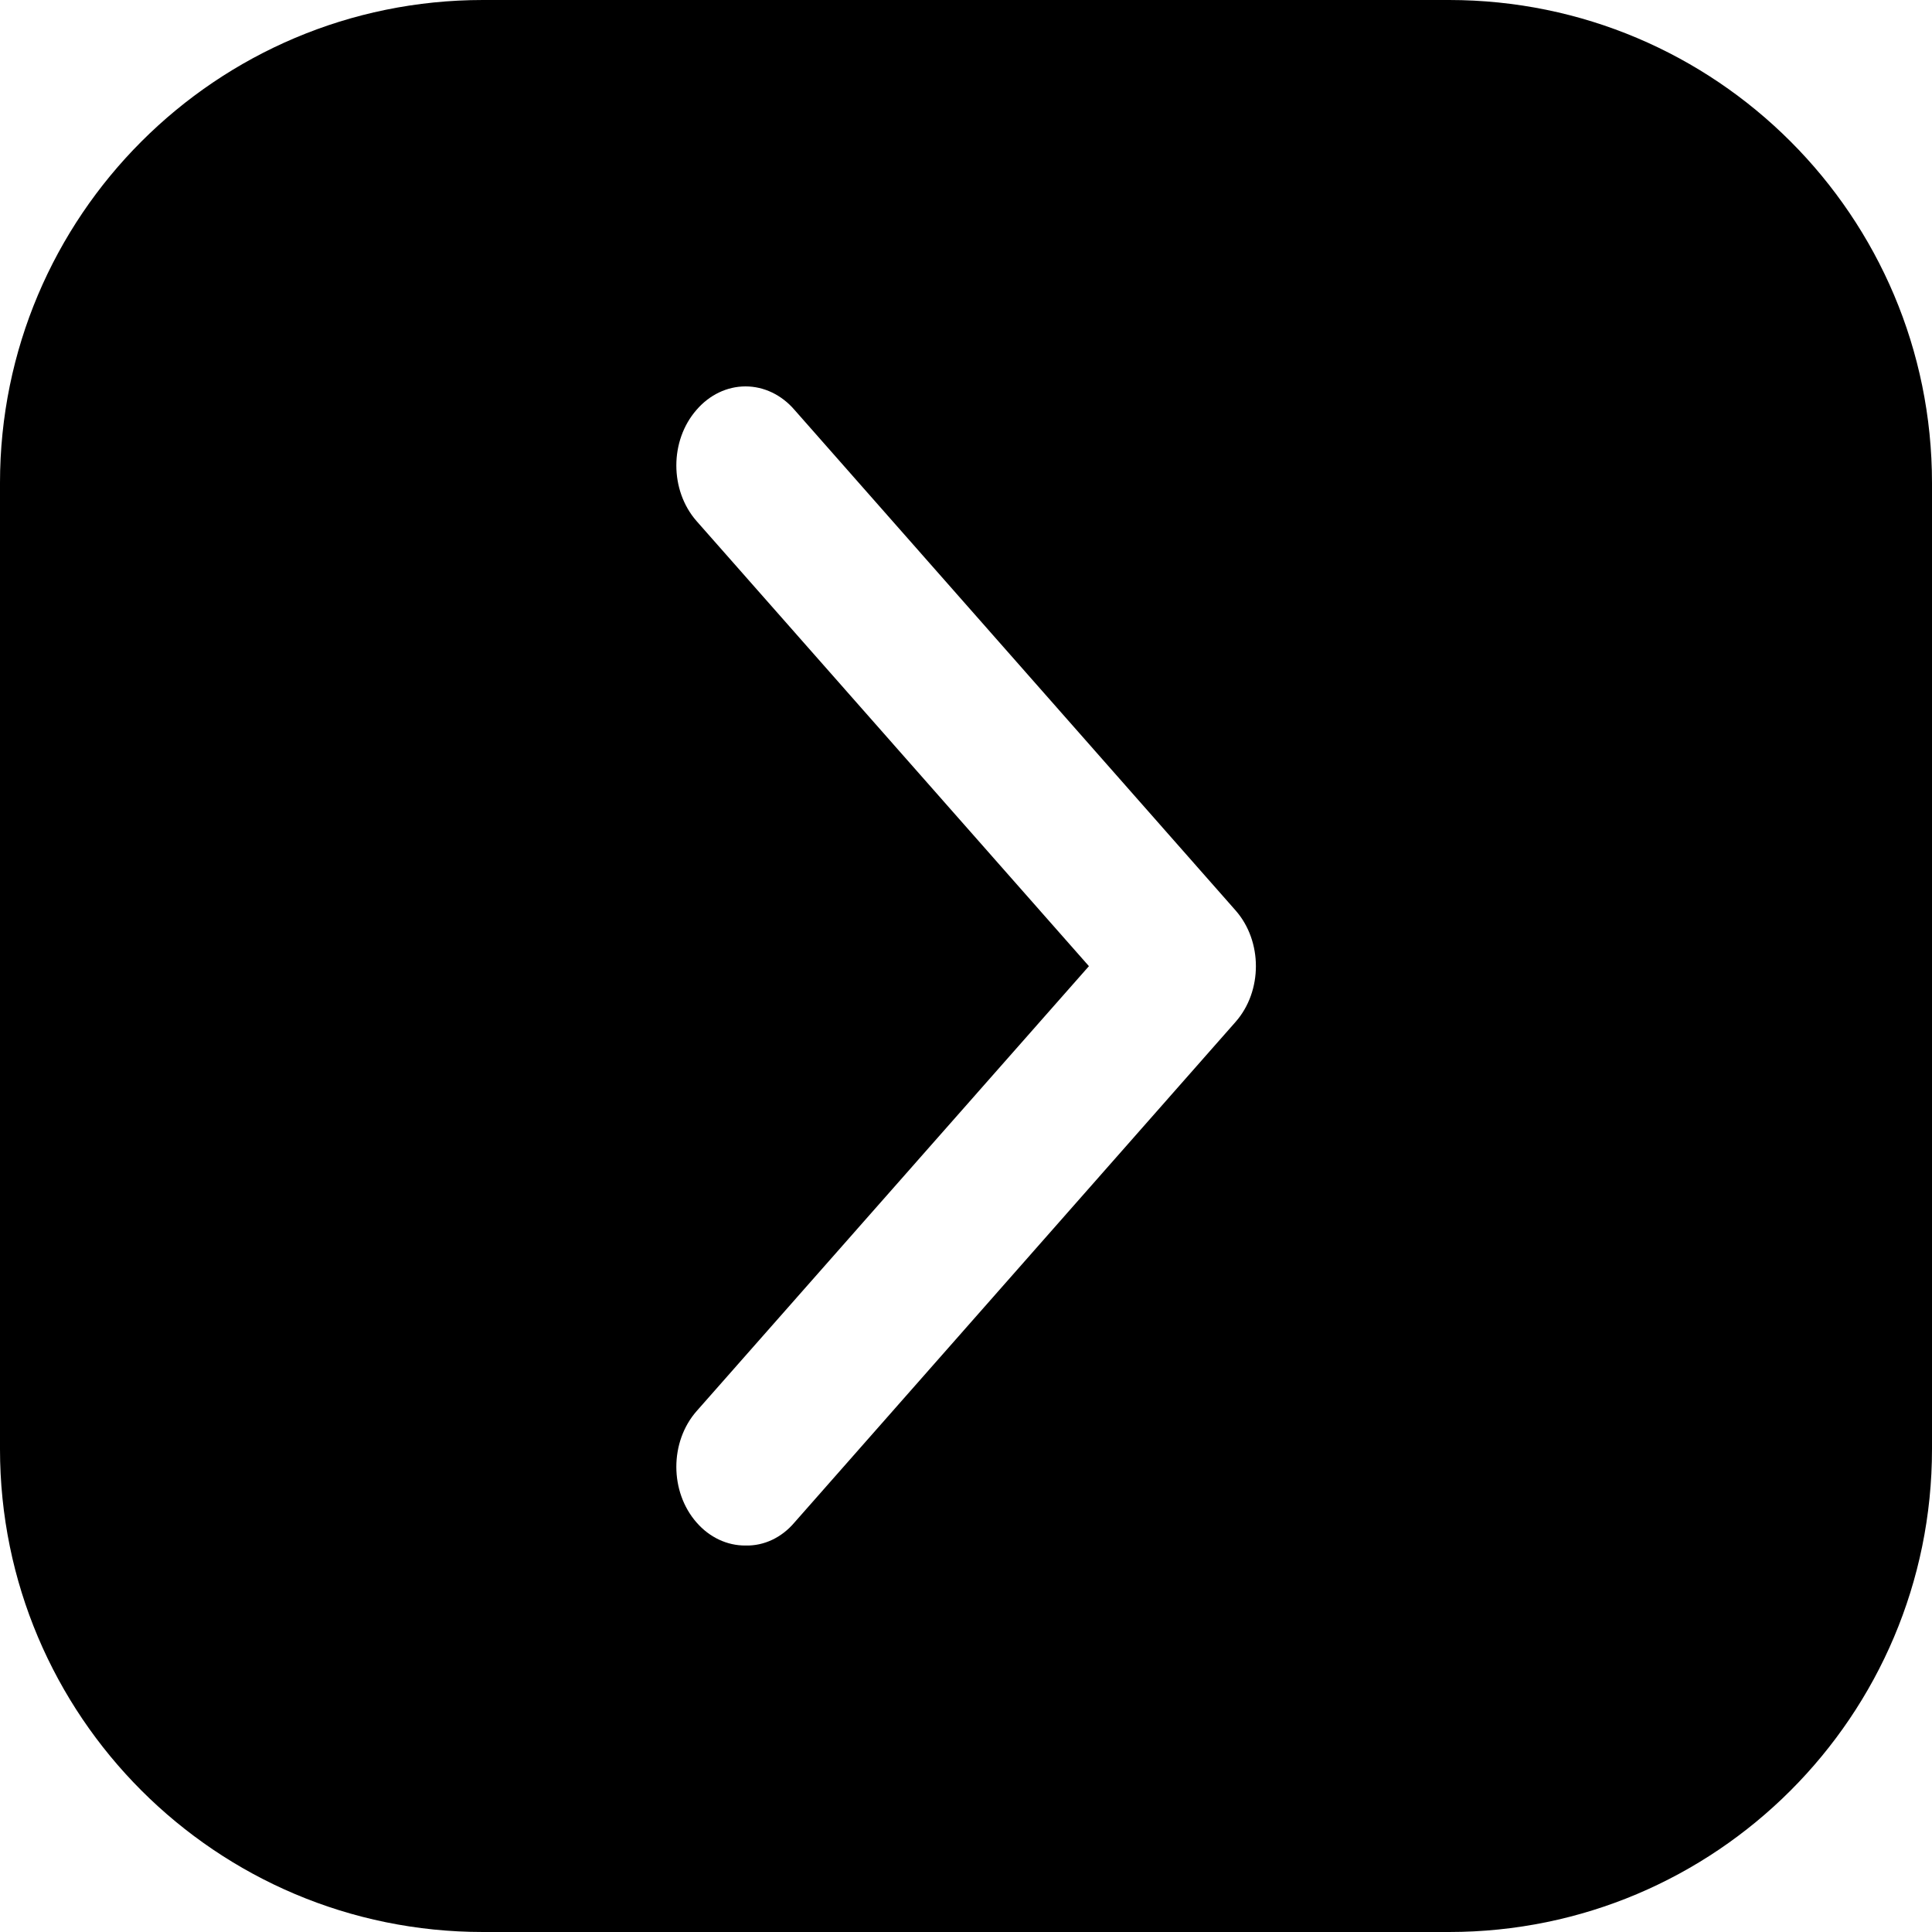
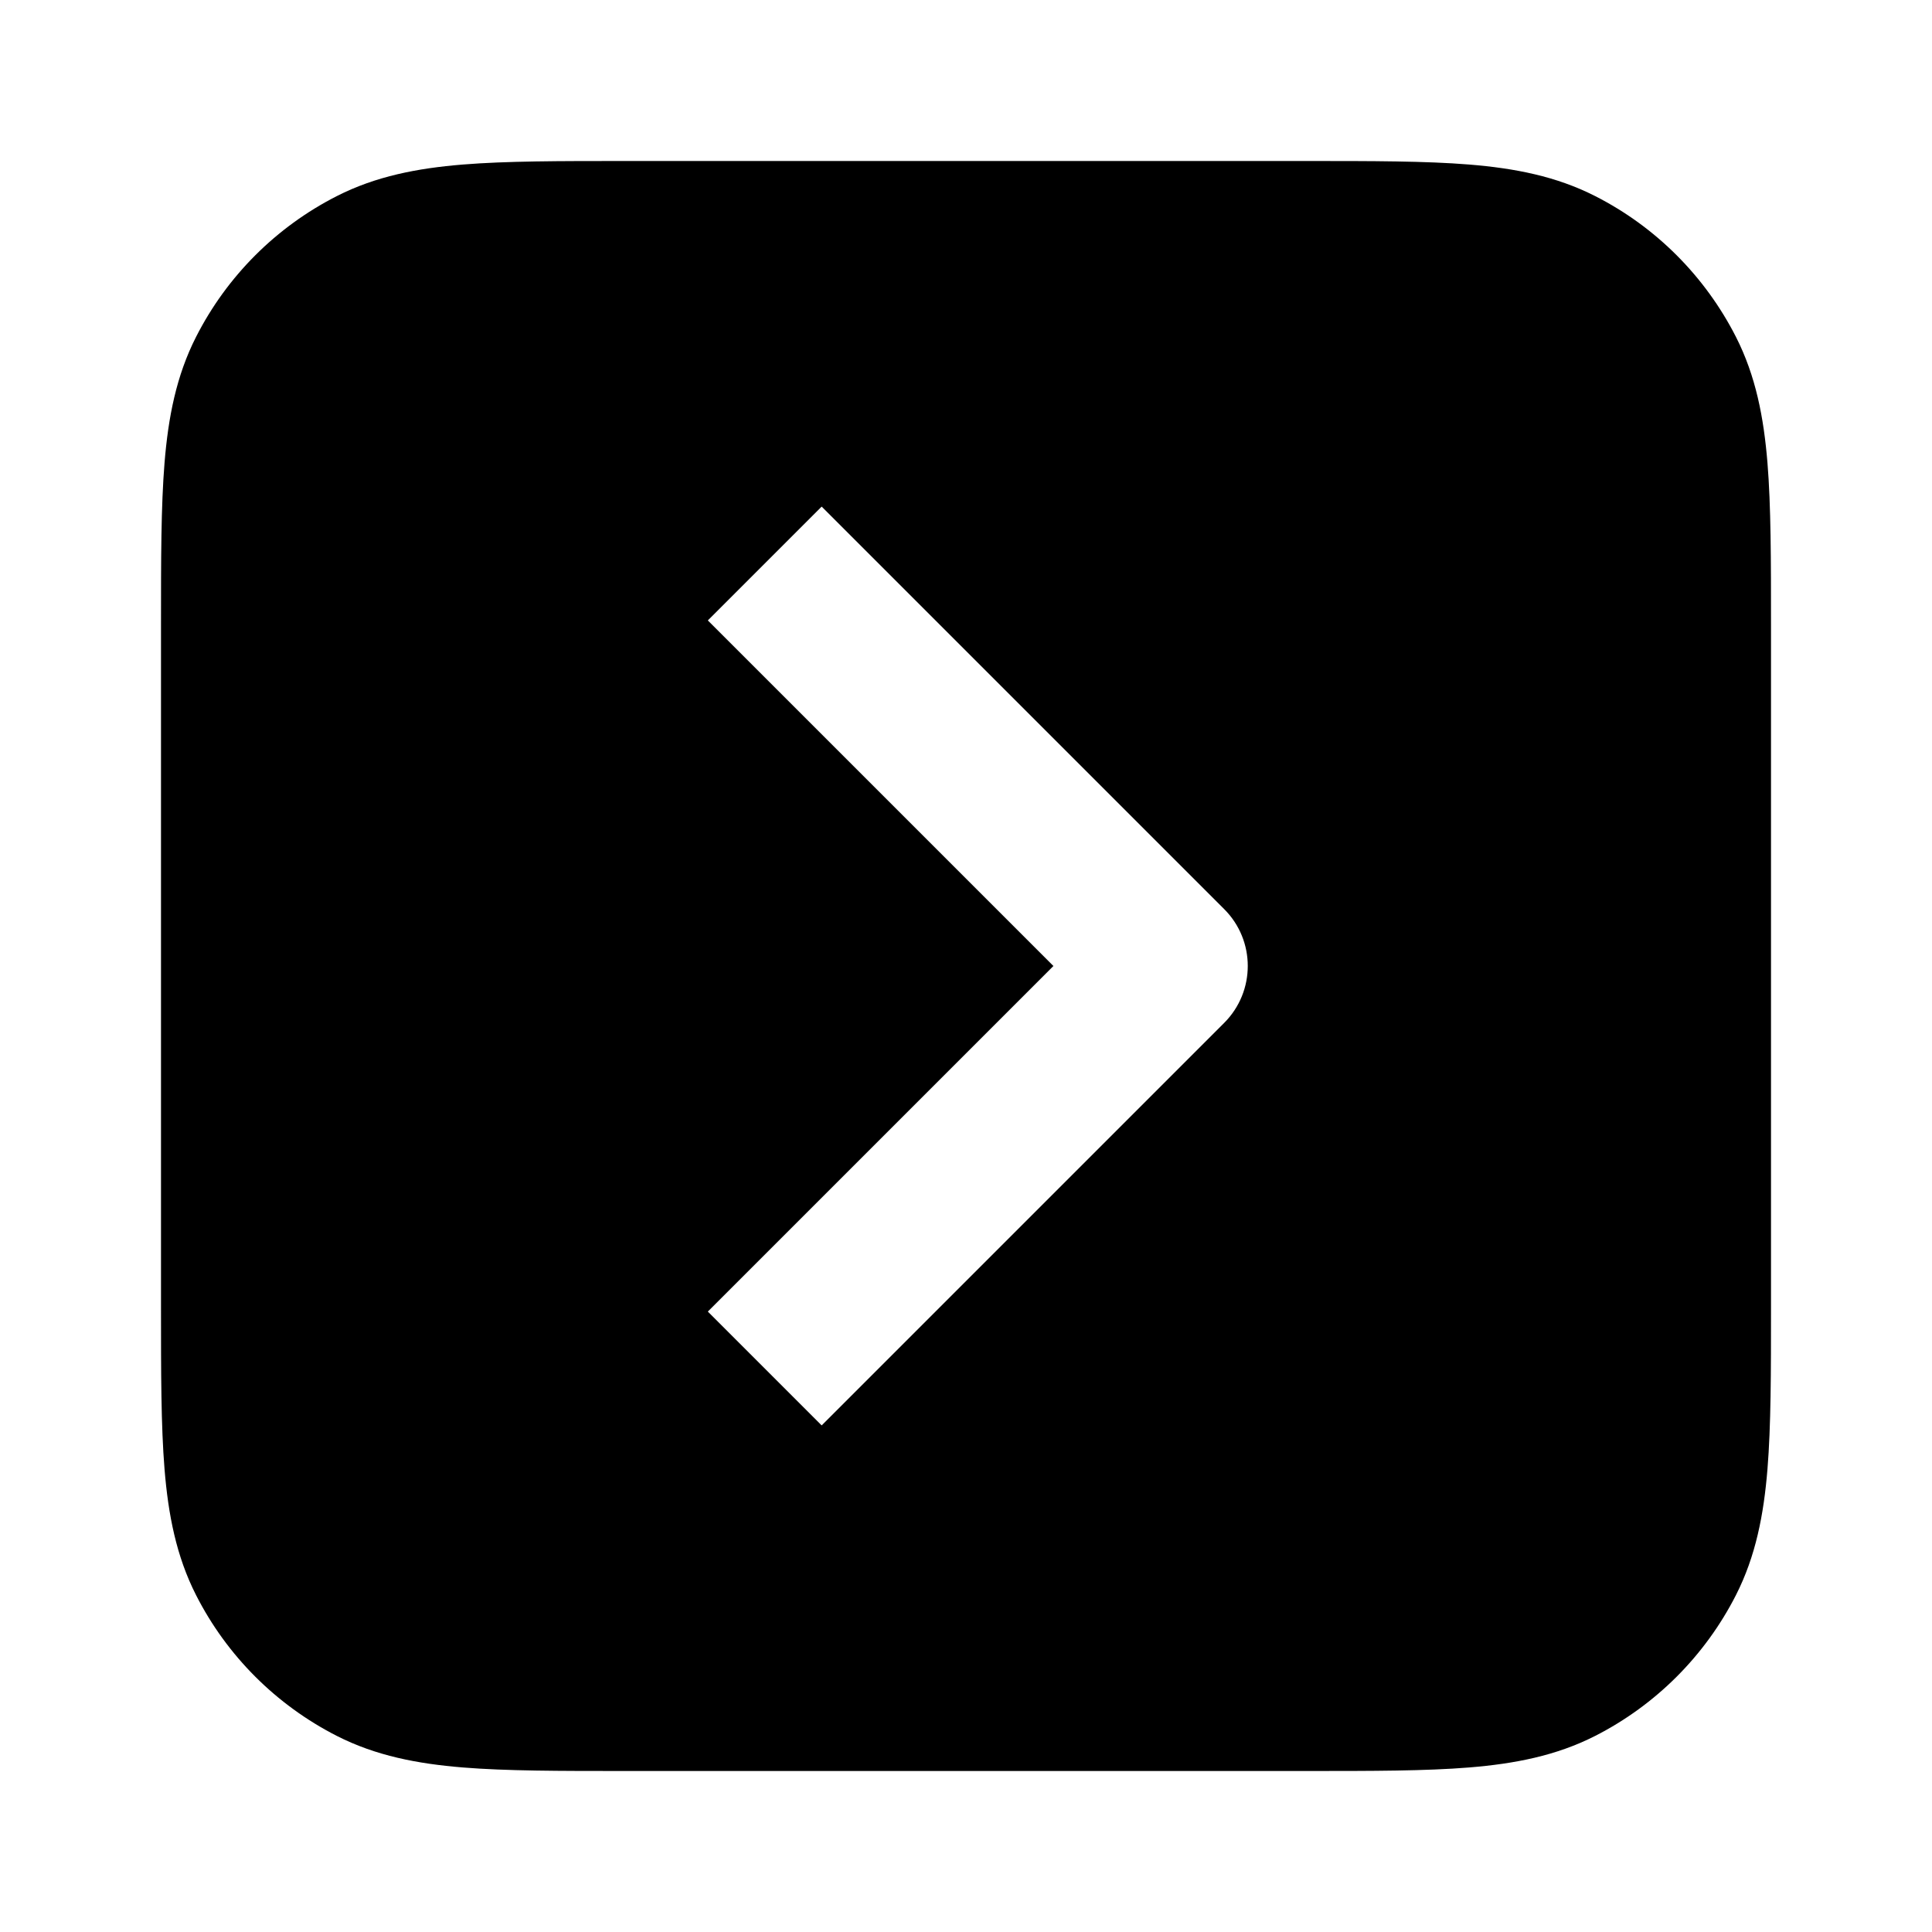
<svg xmlns="http://www.w3.org/2000/svg" viewBox="0 0 24 24" fill="none">
-   <path fill-rule="evenodd" clip-rule="evenodd" d="M18 0C21.314 0 24 2.686 24 6V18C24 21.314 21.314 24 18 24H6C2.686 24 -4.95911e-05 21.314 -4.95911e-05 18V6C-4.95911e-05 2.686 2.686 0 6 0H18ZM9.869 18.913C9.71 19.101 9.49 19.205 9.261 19.199C9.033 19.201 8.813 19.097 8.653 18.913C8.318 18.531 8.318 17.912 8.653 17.53L13.527 12.002L8.653 6.473C8.318 6.091 8.318 5.473 8.653 5.091C8.813 4.905 9.032 4.8 9.261 4.8C9.49 4.8 9.709 4.905 9.869 5.091L15.35 11.311C15.685 11.693 15.685 12.311 15.35 12.693L9.869 18.913Z" fill="currentColor" />
+   <path fill-rule="evenodd" clip-rule="evenodd" d="M7.759 2H16.241C17.046 2 17.711 2 18.252 2.044C18.814 2.09 19.331 2.189 19.816 2.436C20.569 2.819 21.18 3.431 21.564 4.184C21.811 4.669 21.91 5.186 21.956 5.748C22 6.289 22 6.954 22 7.759V16.241C22 17.046 22 17.711 21.956 18.252C21.91 18.814 21.811 19.331 21.564 19.816C21.18 20.569 20.569 21.18 19.816 21.564C19.331 21.811 18.814 21.91 18.252 21.956C17.711 22 17.046 22 16.241 22H7.759C6.954 22 6.289 22 5.748 21.956C5.186 21.91 4.669 21.811 4.184 21.564C3.431 21.18 2.819 20.569 2.436 19.816C2.189 19.331 2.09 18.814 2.044 18.252C2 17.711 2 17.046 2 16.241V7.759C2 6.954 2 6.289 2.044 5.748C2.09 5.186 2.189 4.669 2.436 4.184C2.819 3.431 3.431 2.819 4.184 2.436C4.669 2.189 5.186 2.09 5.748 2.044C6.289 2 6.954 2 7.759 2ZM8.793 7.707L13.086 12L8.793 16.293L10.207 17.707L15.207 12.707C15.598 12.316 15.598 11.683 15.207 11.293L10.207 6.293L8.793 7.707Z" fill="currentColor" />
</svg>
